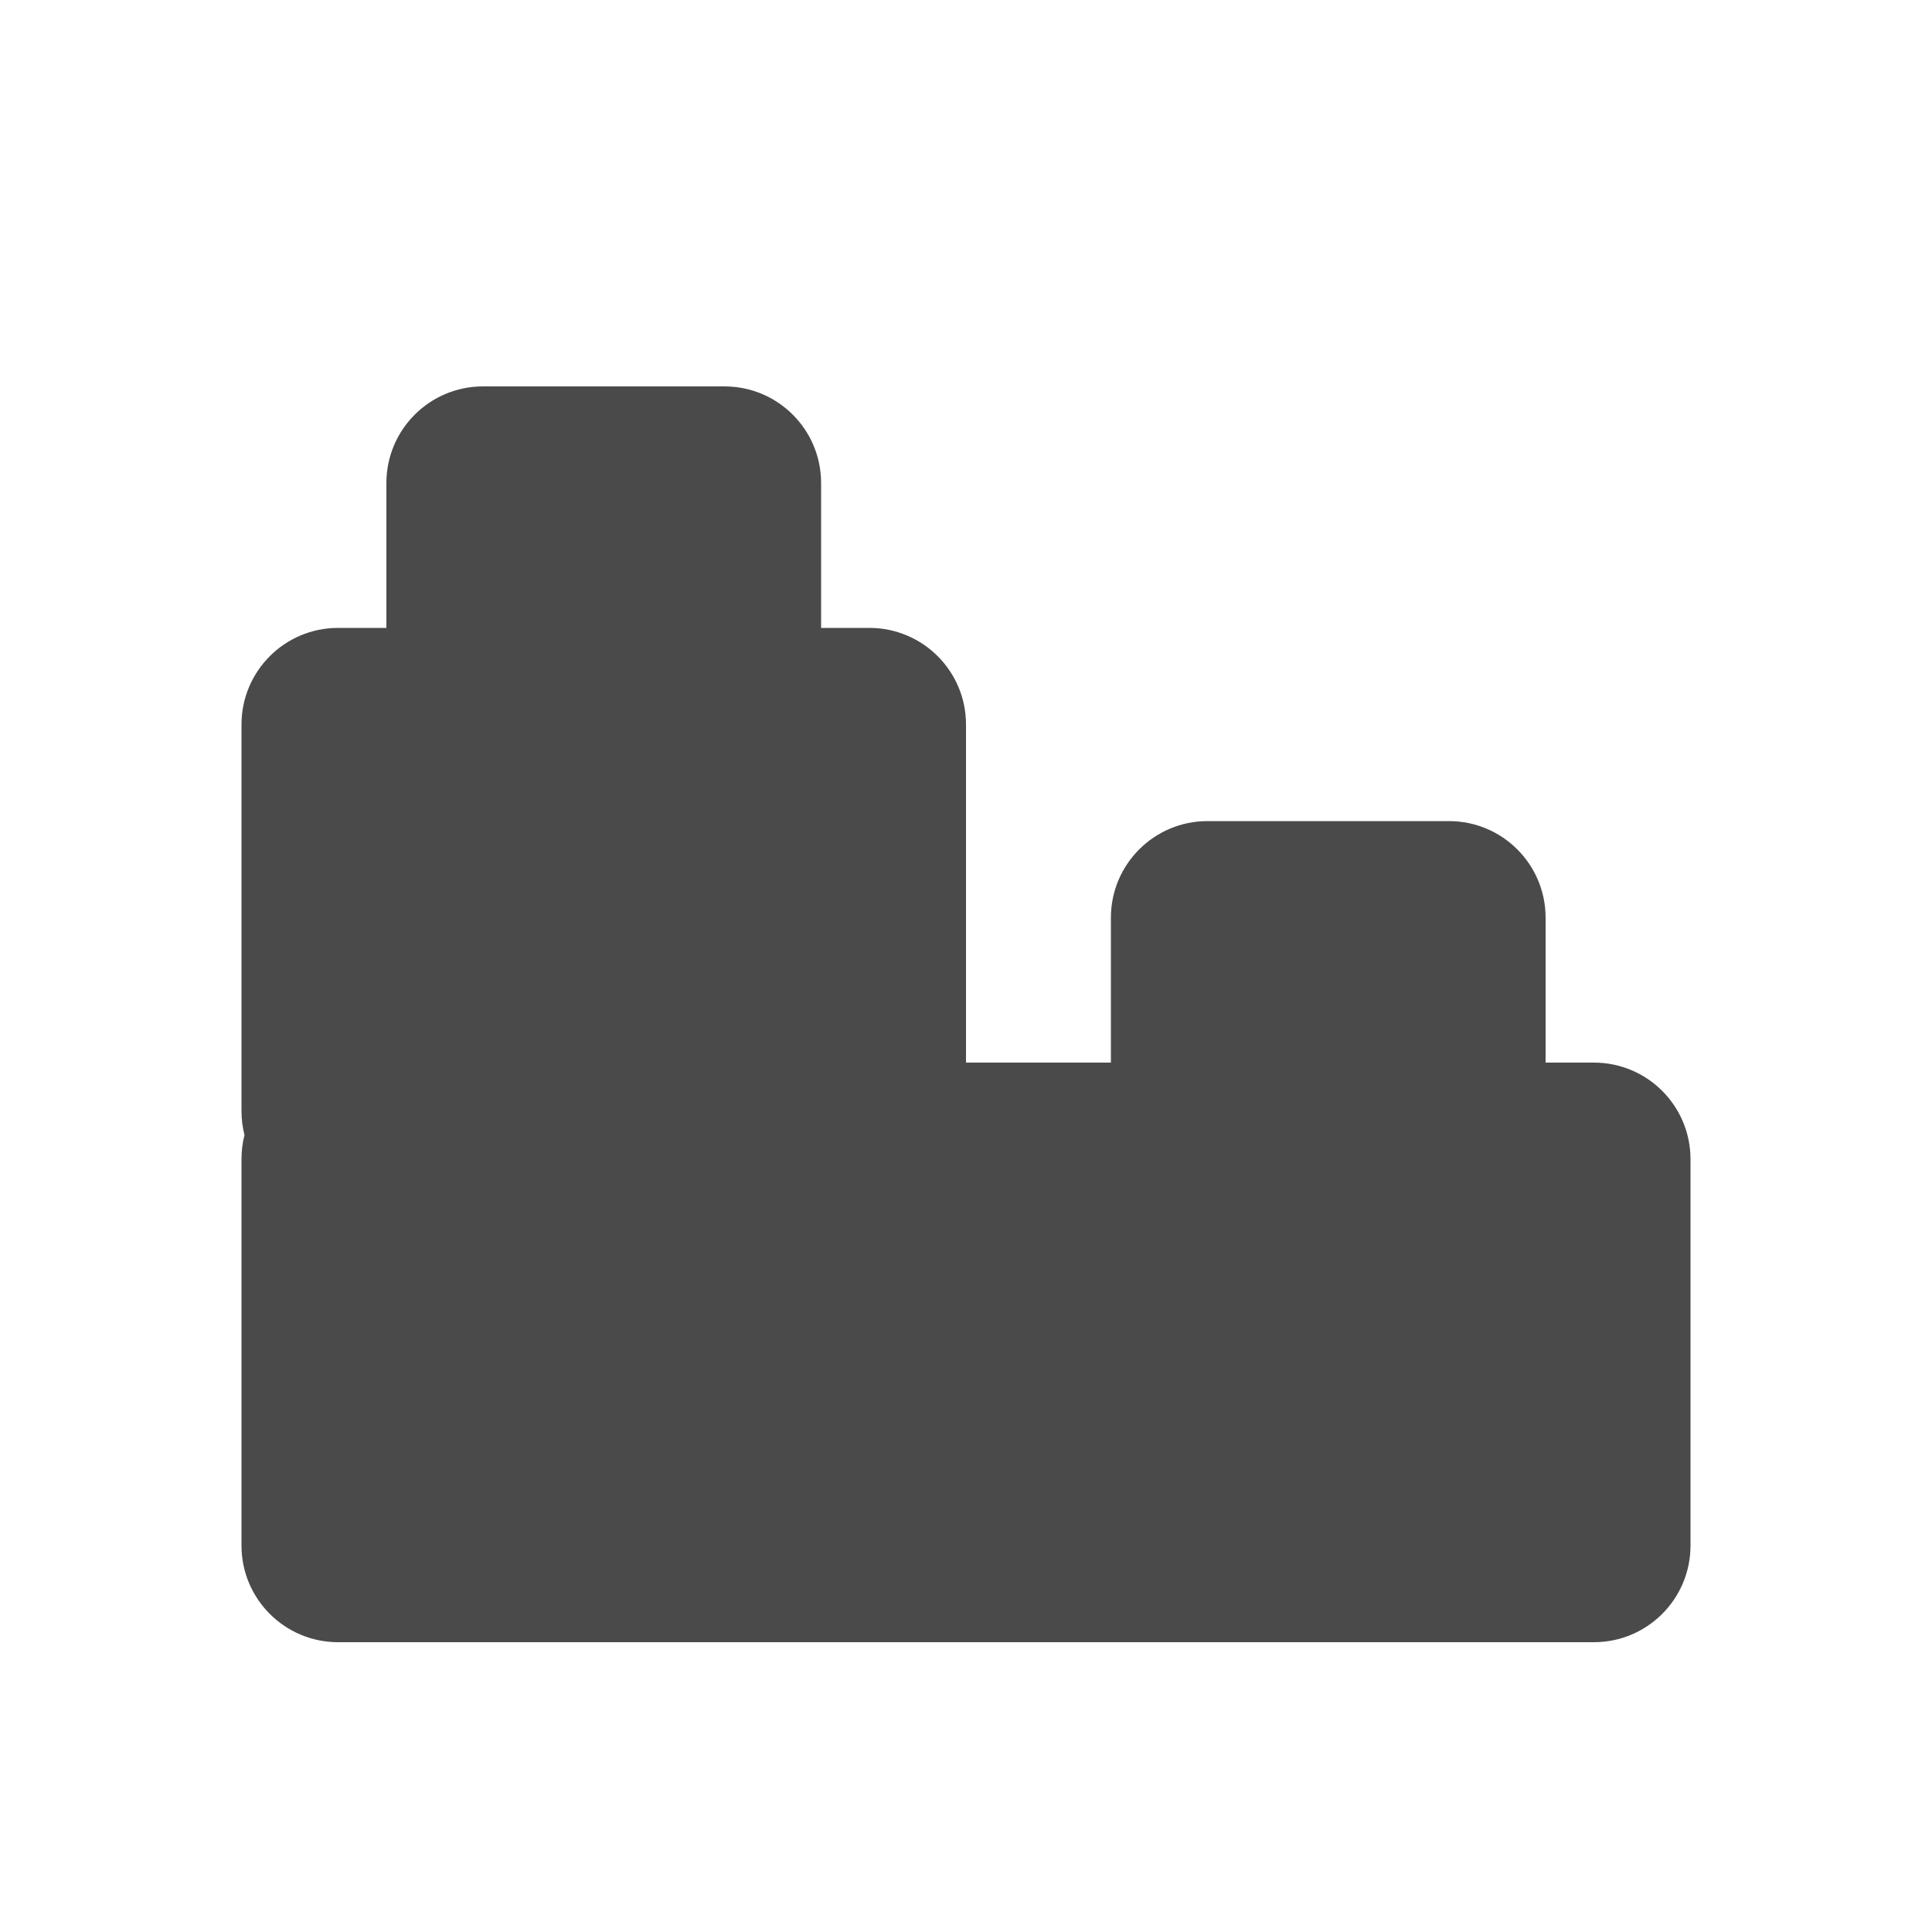
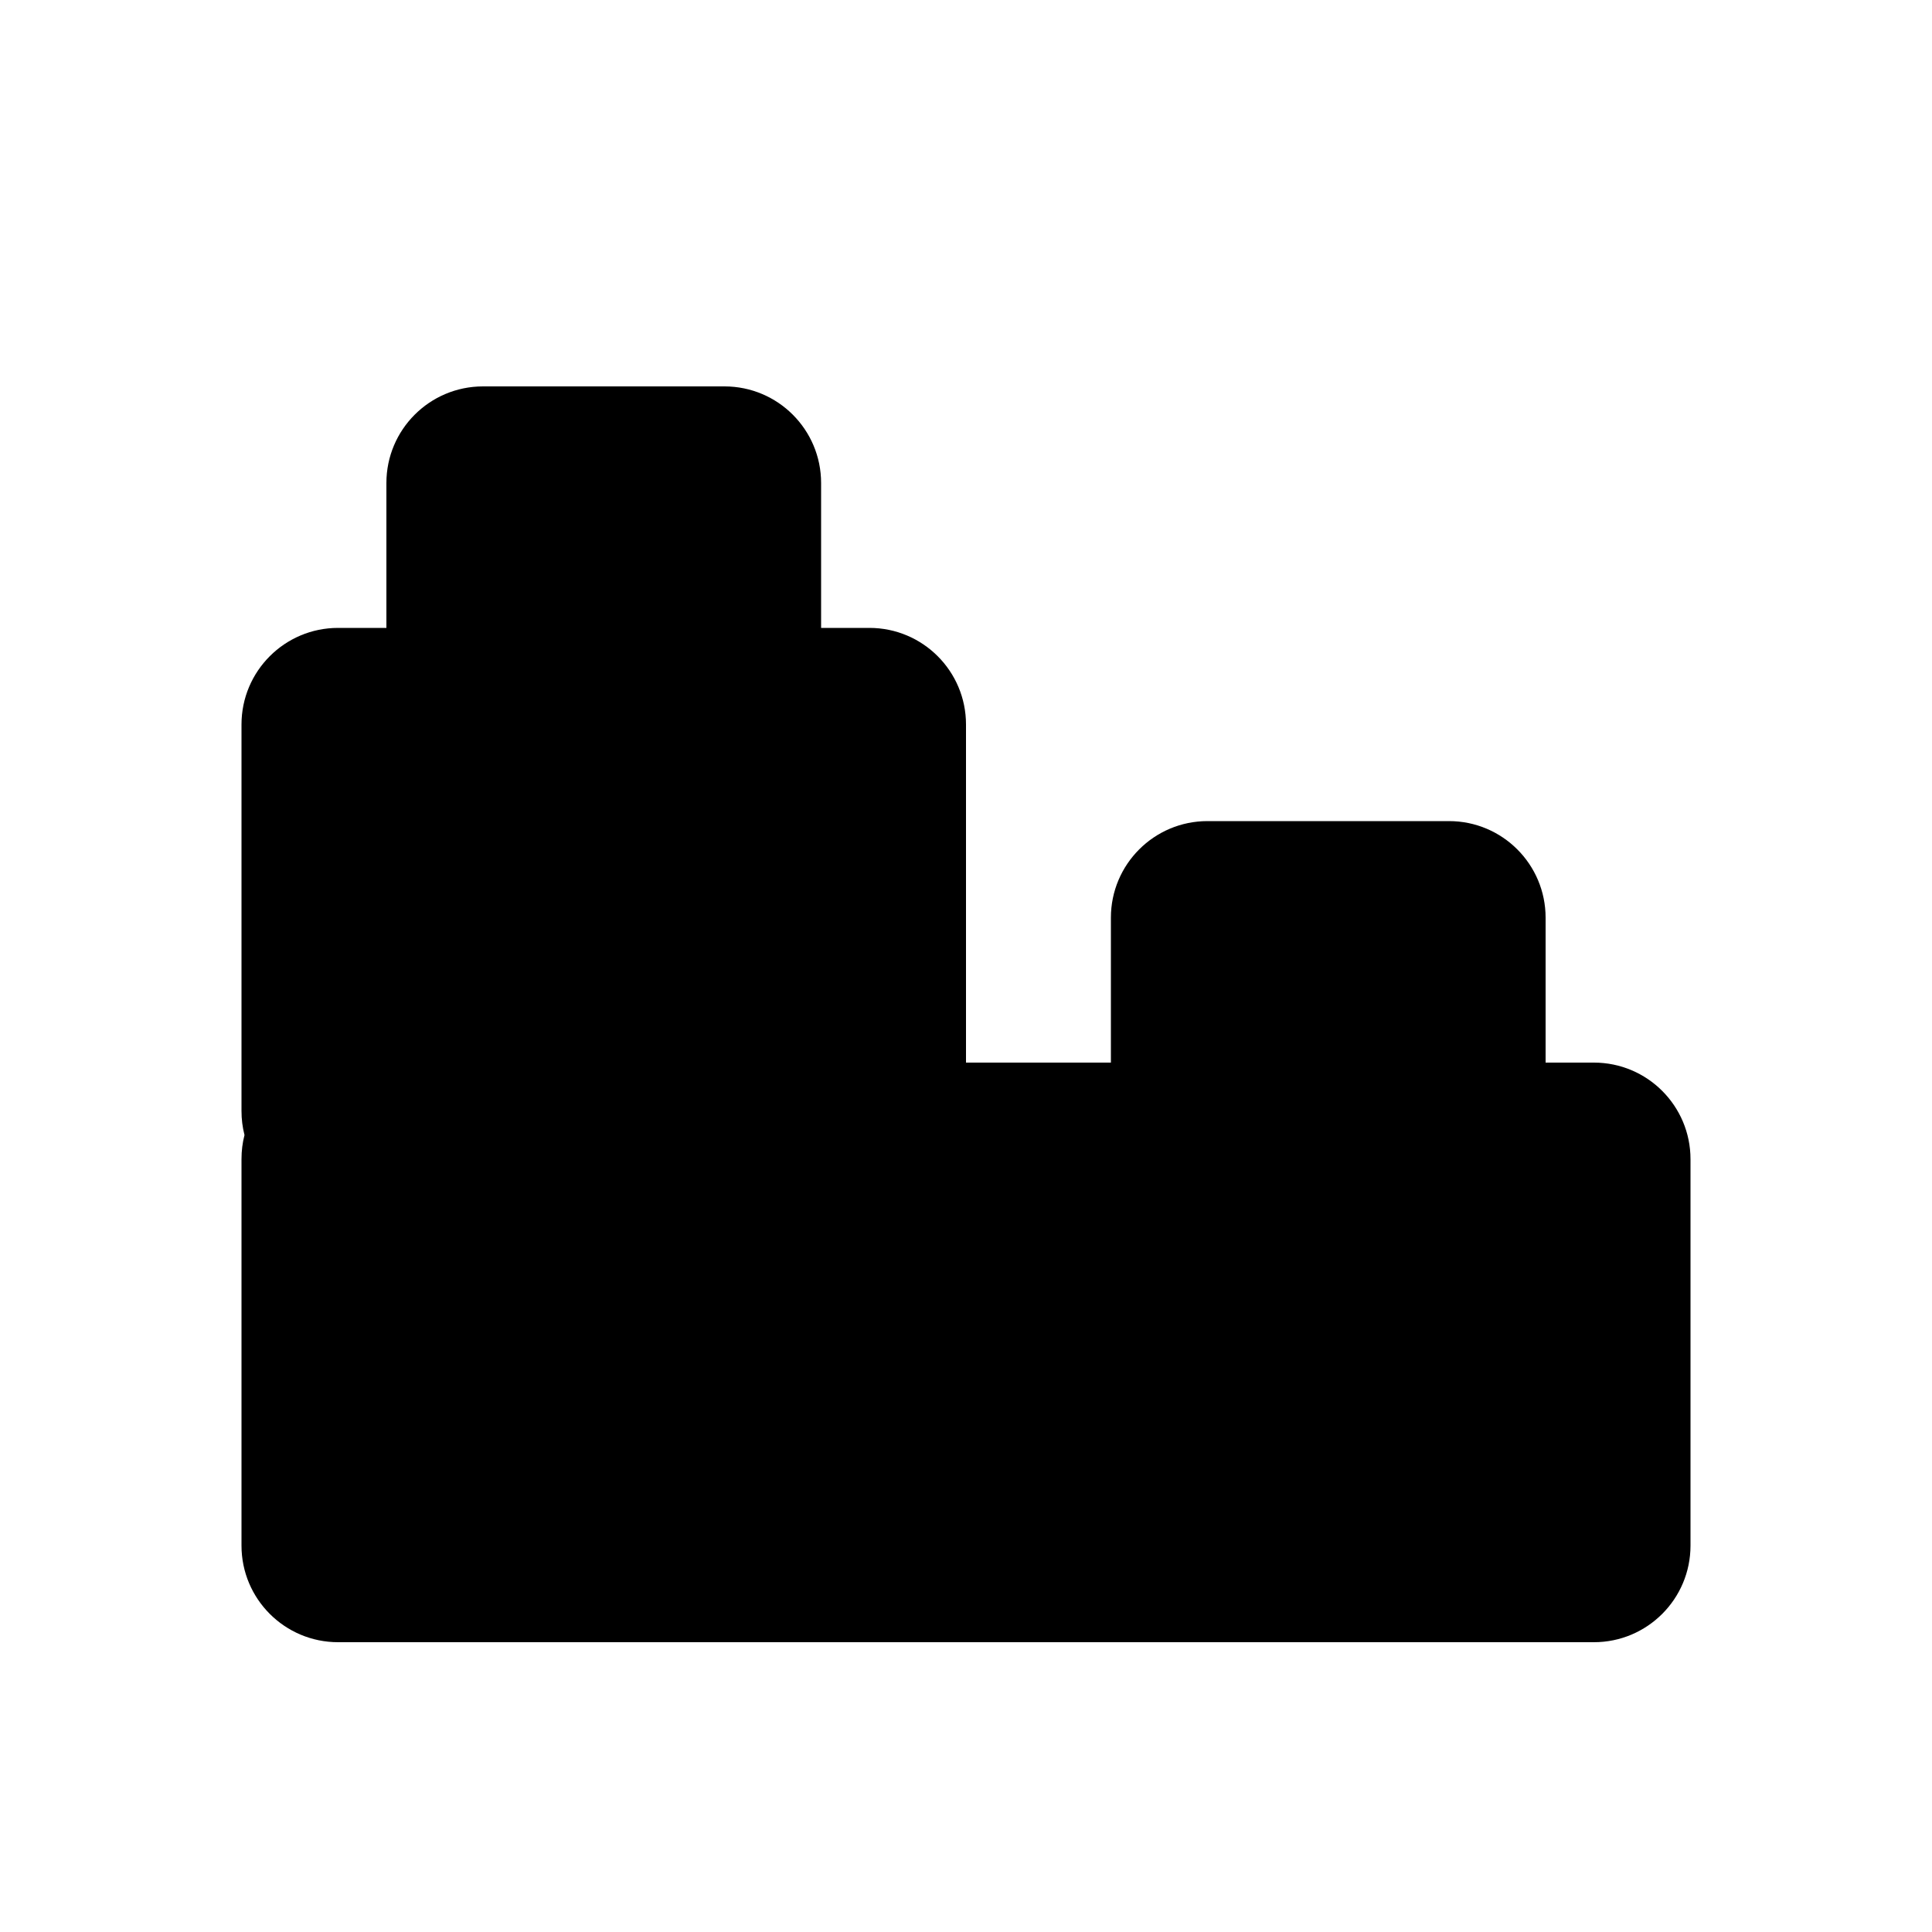
<svg xmlns="http://www.w3.org/2000/svg" viewBox="0 0 20 20" fill="none">
-   <path fill-rule="evenodd" clip-rule="evenodd" d="M4 6.5v-1.5a1 1 0 0 1 1-1h2.5a1 1 0 0 1 1 1v1.5h.5a1 1 0 0 1 1 1v3.5h1.5v-1.5a1 1 0 0 1 1-1h2.5a1 1 0 0 1 1 1v1.5h.5a1 1 0 0 1 1 1v4a1 1 0 0 1-1 1h-13a1 1 0 0 1-1-1v-4c0-.086.01-.17.031-.25a1.002 1.002 0 0 1-.031-.25v-4a1 1 0 0 1 1-1h.5Z" fill="#4A4A4A" />
+   <path fill-rule="evenodd" clip-rule="evenodd" d="M4 6.5v-1.5a1 1 0 0 1 1-1h2.5a1 1 0 0 1 1 1v1.5h.5a1 1 0 0 1 1 1v3.5h1.5v-1.5a1 1 0 0 1 1-1h2.5a1 1 0 0 1 1 1v1.5h.5a1 1 0 0 1 1 1v4a1 1 0 0 1-1 1h-13a1 1 0 0 1-1-1v-4c0-.086.01-.17.031-.25a1.002 1.002 0 0 1-.031-.25v-4a1 1 0 0 1 1-1h.5Z" fill="currentColor" />
</svg>
